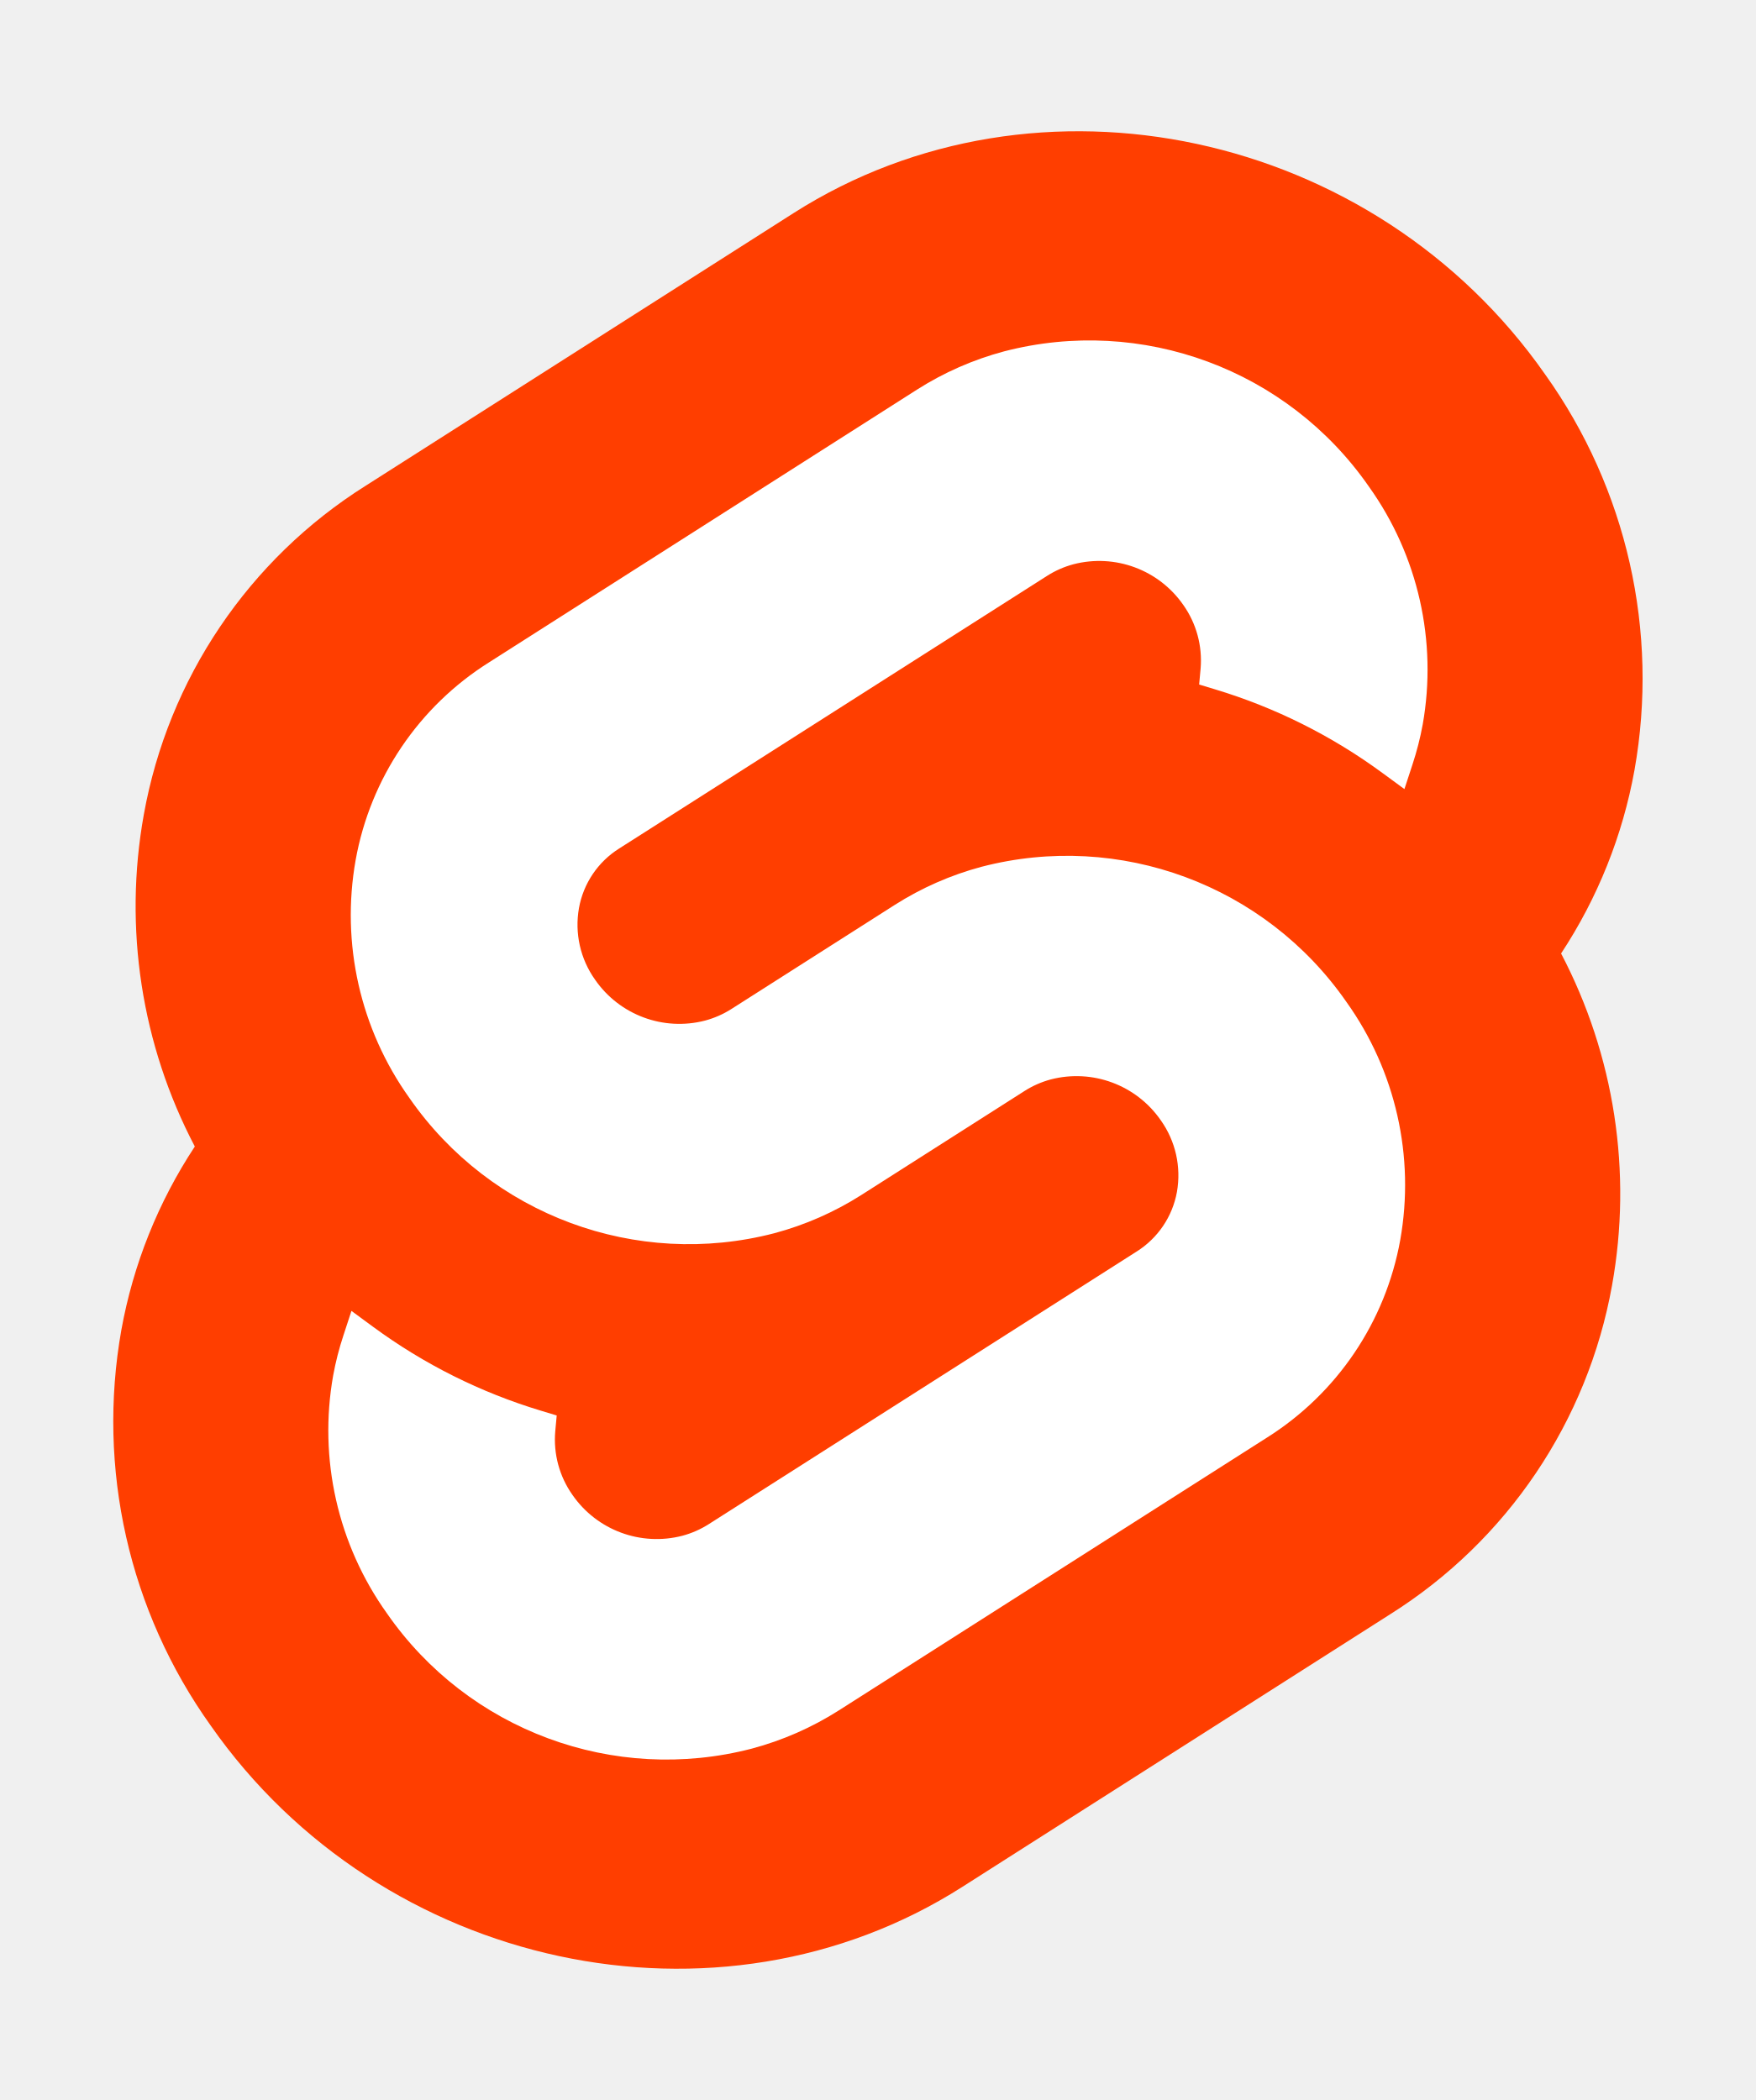
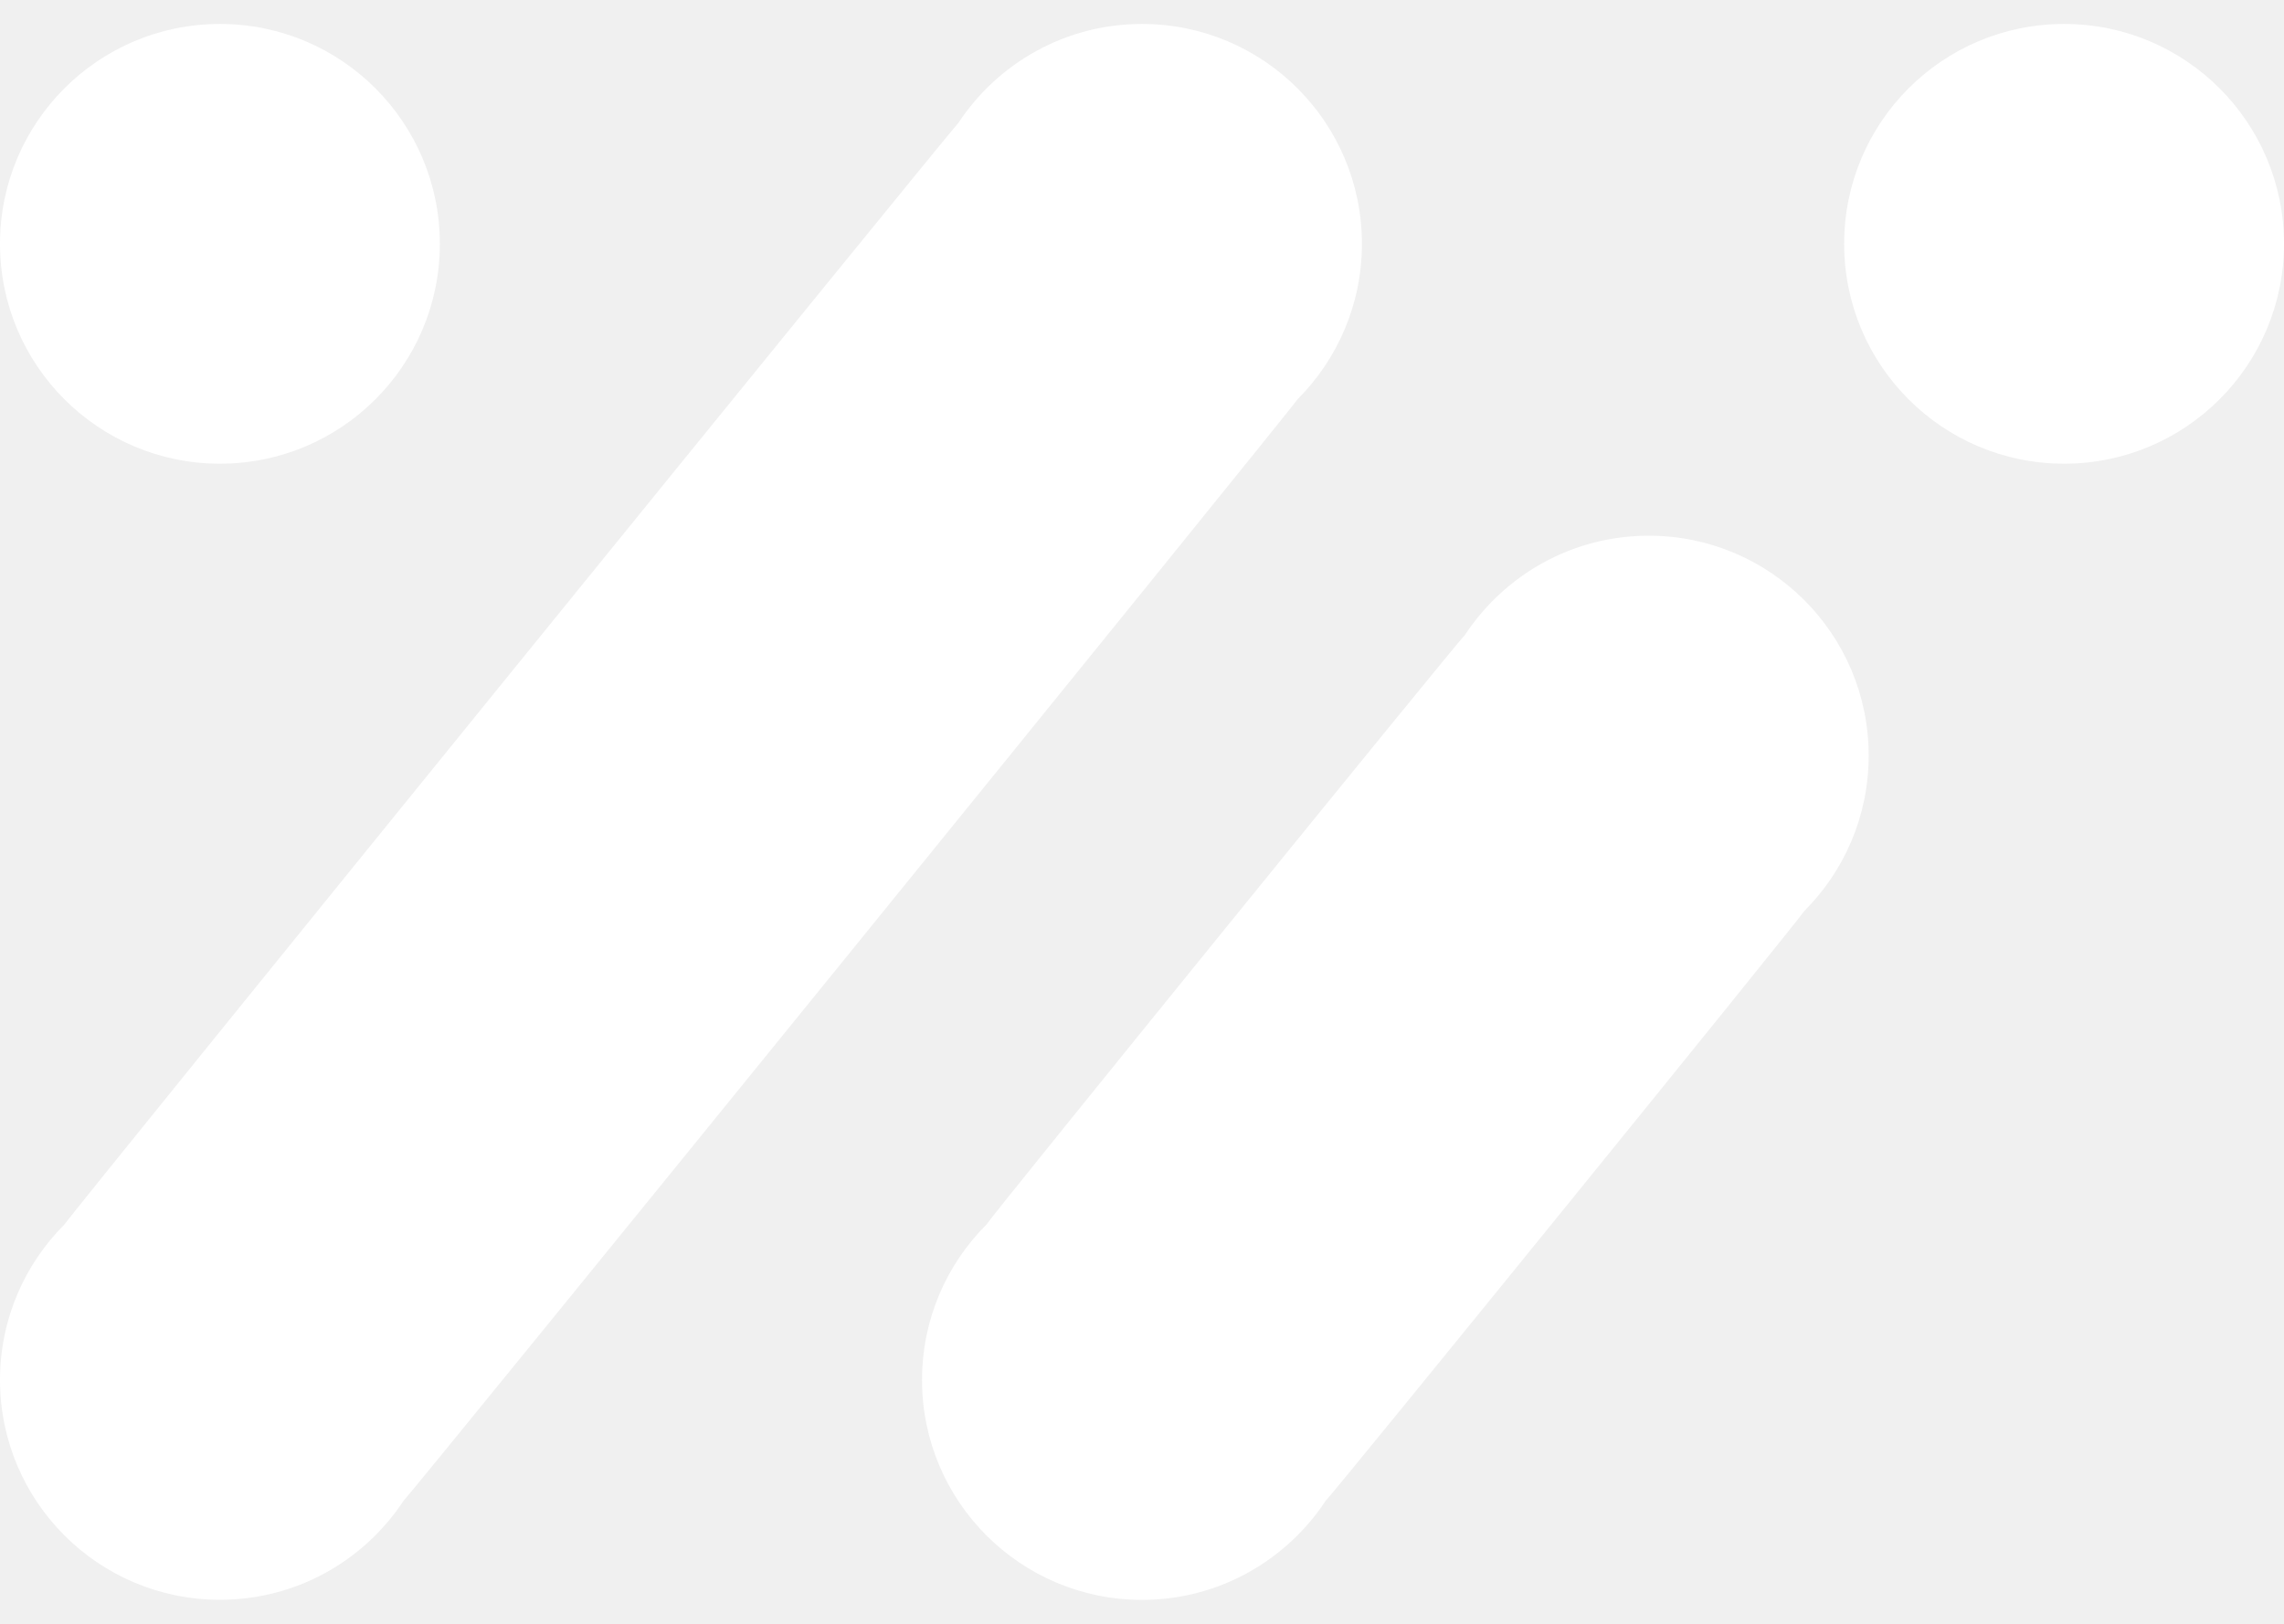
- <svg xmlns="http://www.w3.org/2000/svg" width="107" height="128" viewBox="0 0 107 128">
-   <path d="M94.157,22.819c-10.4-14.885-30.94-19.297-45.791-9.835L22.282,29.608A29.923,29.923,0,0,0,8.764,49.651a31.514,31.514,0,0,0,3.108,20.232A30.006,30.006,0,0,0,7.395,81.065a31.889,31.889,0,0,0,5.447,24.116c10.402,14.886,30.942,19.297,45.791,9.835L84.717,98.392A29.918,29.918,0,0,0,98.235,78.349,31.526,31.526,0,0,0,95.13,58.117a30,30,0,0,0,4.474-11.182,31.88,31.88,0,0,0-5.447-24.116" style="fill:#ff3e00" />
-   <path d="M45.817,106.582A20.718,20.718,0,0,1,23.58,98.339a19.174,19.174,0,0,1-3.277-14.502,18.189,18.189,0,0,1,.623-2.436l.491-1.498,1.336.982a33.644,33.644,0,0,0,10.203,5.098l.969.294-.089.968a5.847,5.847,0,0,0,1.052,3.878,6.239,6.239,0,0,0,6.695,2.485,5.745,5.745,0,0,0,1.602-.704L69.27,76.281a5.431,5.431,0,0,0,2.451-3.631,5.795,5.795,0,0,0-.988-4.371,6.244,6.244,0,0,0-6.698-2.486,5.743,5.743,0,0,0-1.6.704l-9.953,6.345a19.033,19.033,0,0,1-5.296,2.326,20.718,20.718,0,0,1-22.237-8.243,19.172,19.172,0,0,1-3.277-14.502,17.988,17.988,0,0,1,8.13-12.051L55.883,23.747a19.004,19.004,0,0,1,5.3-2.329A20.718,20.718,0,0,1,83.42,29.661a19.174,19.174,0,0,1,3.277,14.502,18.4,18.4,0,0,1-.623,2.436l-.491,1.498-1.336-.98a33.617,33.617,0,0,0-10.204-5.1l-.969-.294.089-.968a5.859,5.859,0,0,0-1.052-3.878,6.239,6.239,0,0,0-6.695-2.485,5.745,5.745,0,0,0-1.602.704L37.73,51.719a5.422,5.422,0,0,0-2.449,3.63,5.786,5.786,0,0,0,.986,4.372,6.244,6.244,0,0,0,6.698,2.486,5.765,5.765,0,0,0,1.602-.704l9.952-6.343a18.978,18.978,0,0,1,5.296-2.328,20.718,20.718,0,0,1,22.237,8.243,19.172,19.172,0,0,1,3.277,14.502,17.998,17.998,0,0,1-8.13,12.053L51.117,104.253a19.004,19.004,0,0,1-5.3,2.329" style="fill:#fff" />
+ <svg xmlns="http://www.w3.org/2000/svg" width="45" height="32" viewBox="0 0 45 32" fill="none">
+   <path d="M25.568 7.865C26.349 7.081 26.833 6 26.833 4.805C26.833 2.412 24.893 0.472 22.5 0.472C20.987 0.472 19.657 1.248 18.882 2.423C18.676 2.63 1.427 23.89 1.266 24.134C0.484 24.918 0 26 0 27.194C0 29.587 1.94 31.527 4.333 31.527C5.846 31.527 7.176 30.751 7.951 29.576C8.157 29.37 25.406 8.109 25.568 7.865Z" fill="white" />
+   <path d="M35.548 17.954C36.332 17.169 36.817 16.087 36.817 14.89C36.817 12.497 34.877 10.557 32.484 10.557C30.97 10.557 29.64 11.335 28.865 12.51C28.657 12.718 19.597 23.886 19.435 24.132C18.651 24.916 18.166 25.999 18.166 27.195C18.166 29.588 20.107 31.529 22.5 31.529C24.013 31.529 25.344 30.751 26.119 29.575C26.326 29.368 35.386 18.2 35.548 17.954Z" fill="white" />
+   <path d="M45 4.805C45 7.198 43.06 9.138 40.667 9.138C38.273 9.138 36.334 7.198 36.334 4.805C36.334 2.412 38.273 0.472 40.667 0.472C43.06 0.472 45 2.412 45 4.805Z" fill="white" />
+   <path d="M8.666 4.805C8.666 7.198 6.726 9.138 4.333 9.138C1.94 9.138 0 7.198 0 4.805C0 2.412 1.94 0.472 4.333 0.472C6.726 0.472 8.666 2.412 8.666 4.805Z" fill="white" />
</svg>
